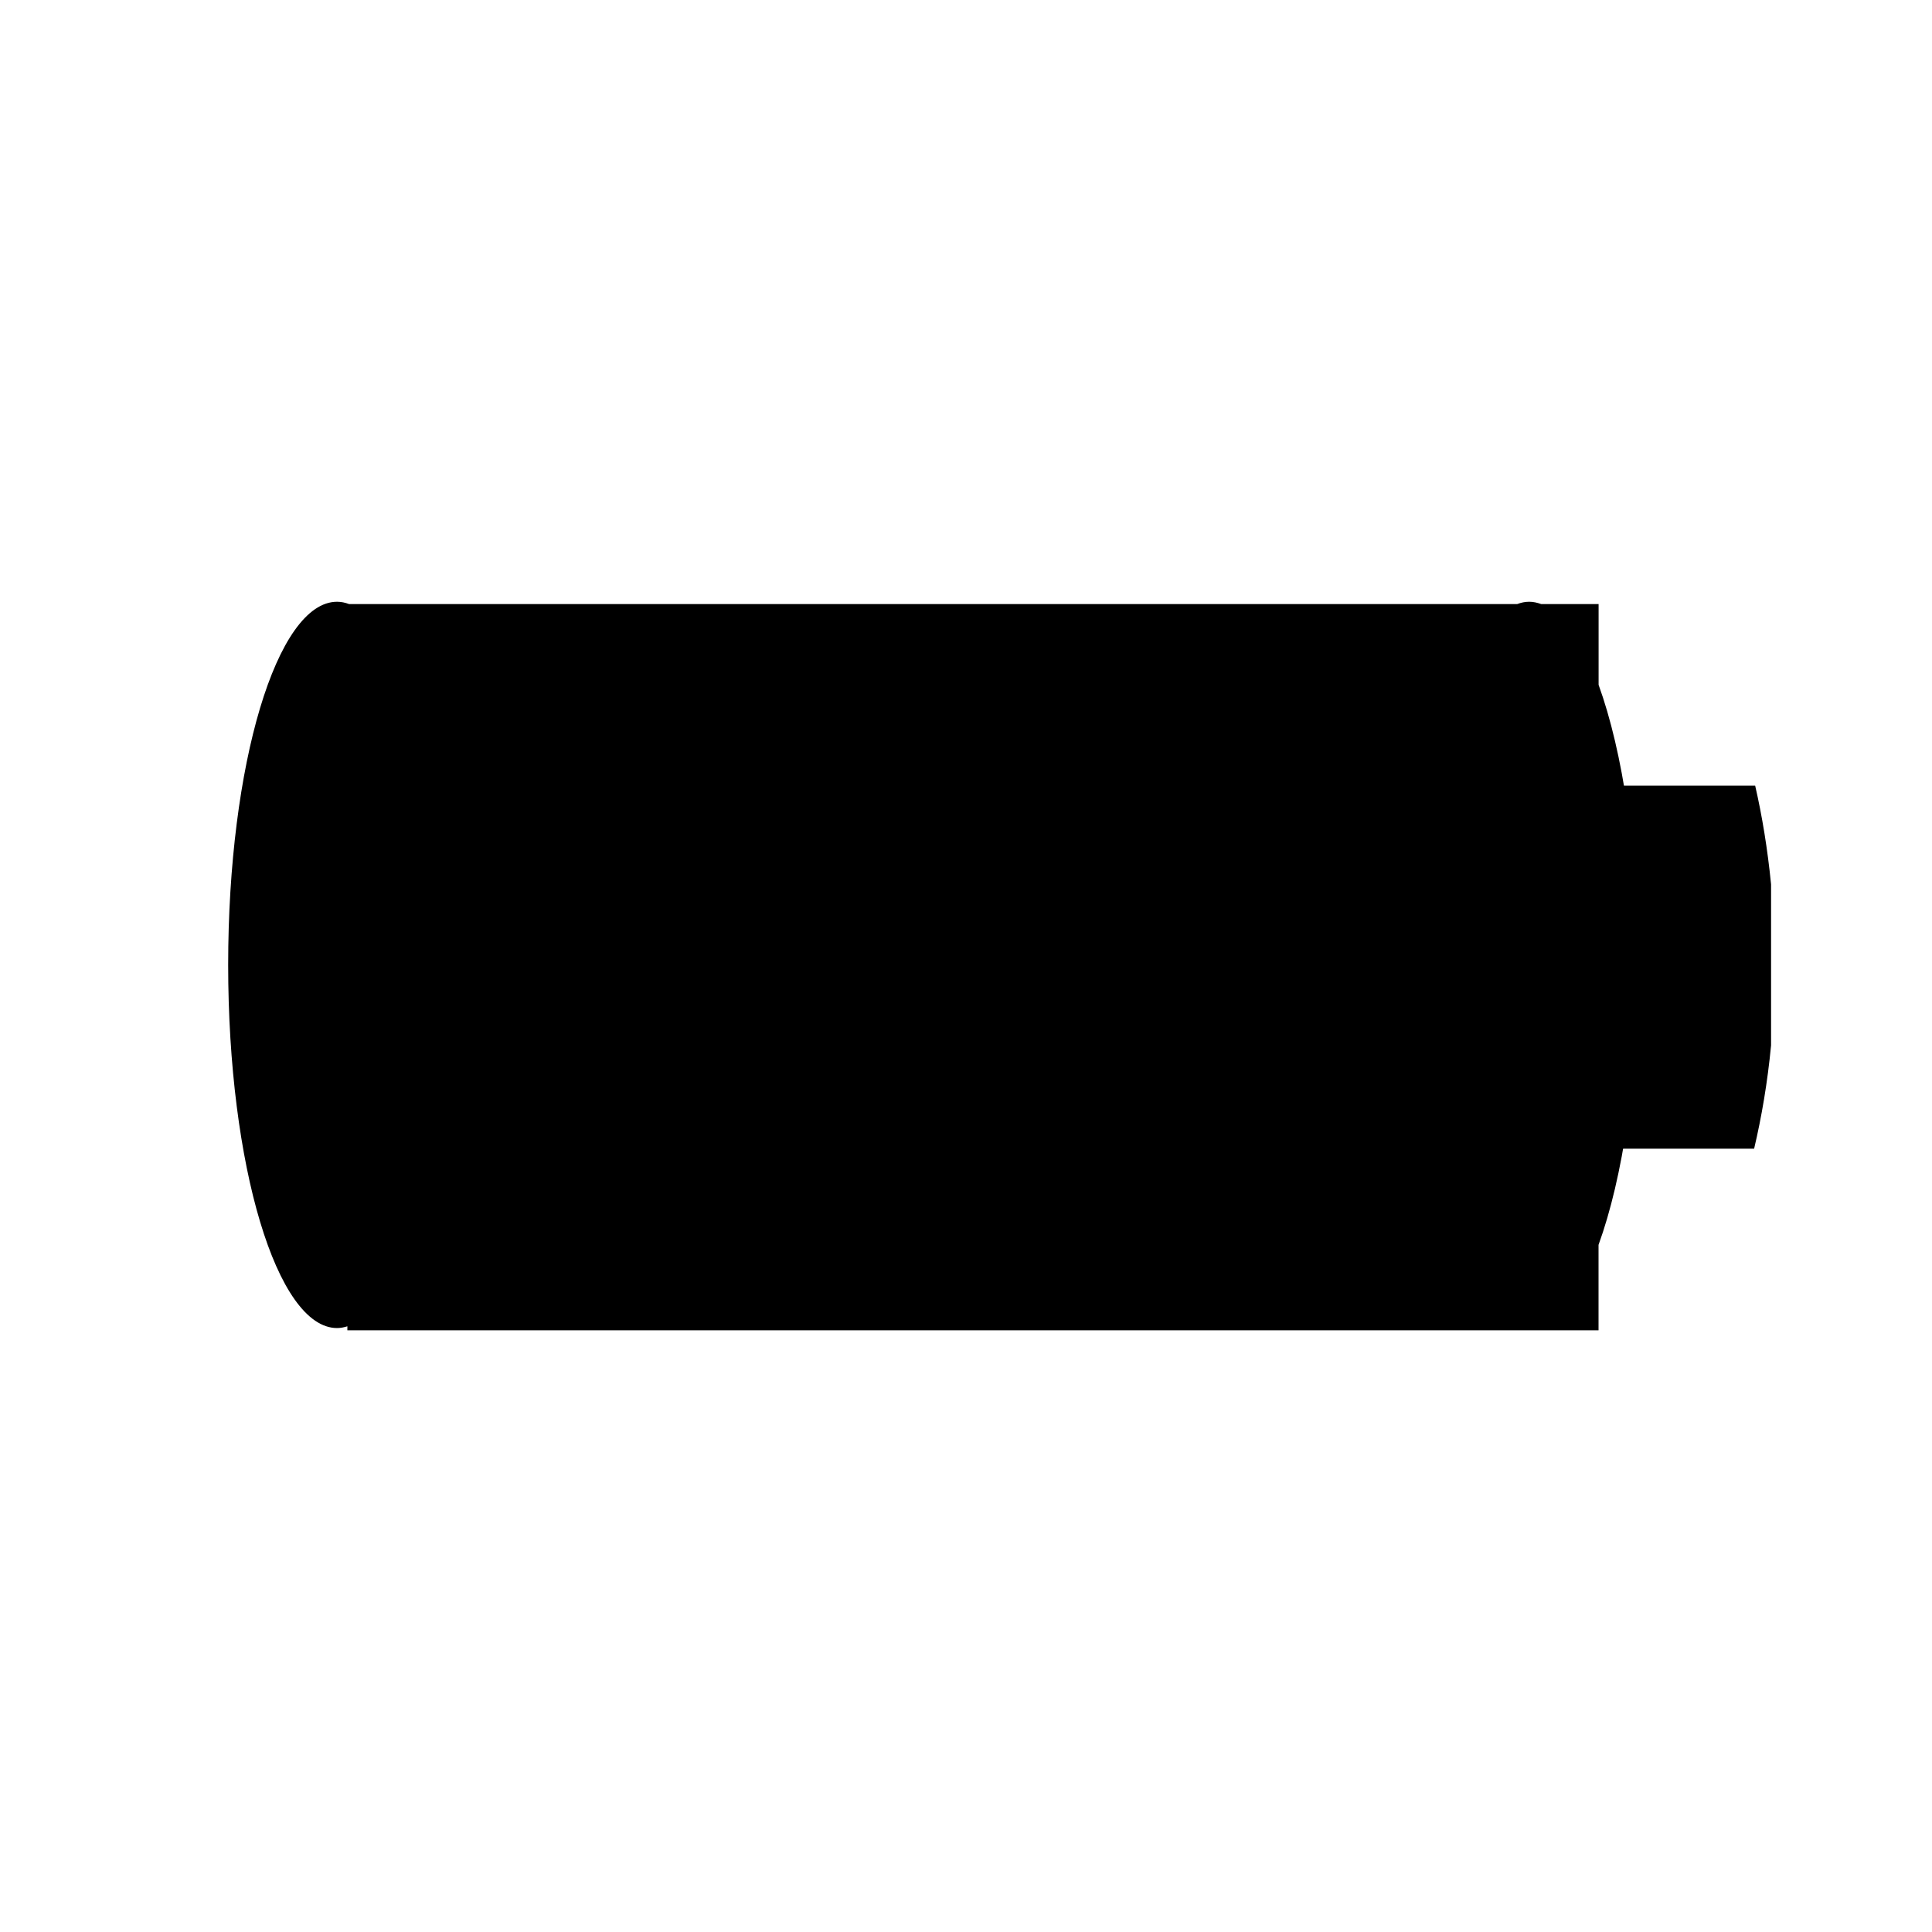
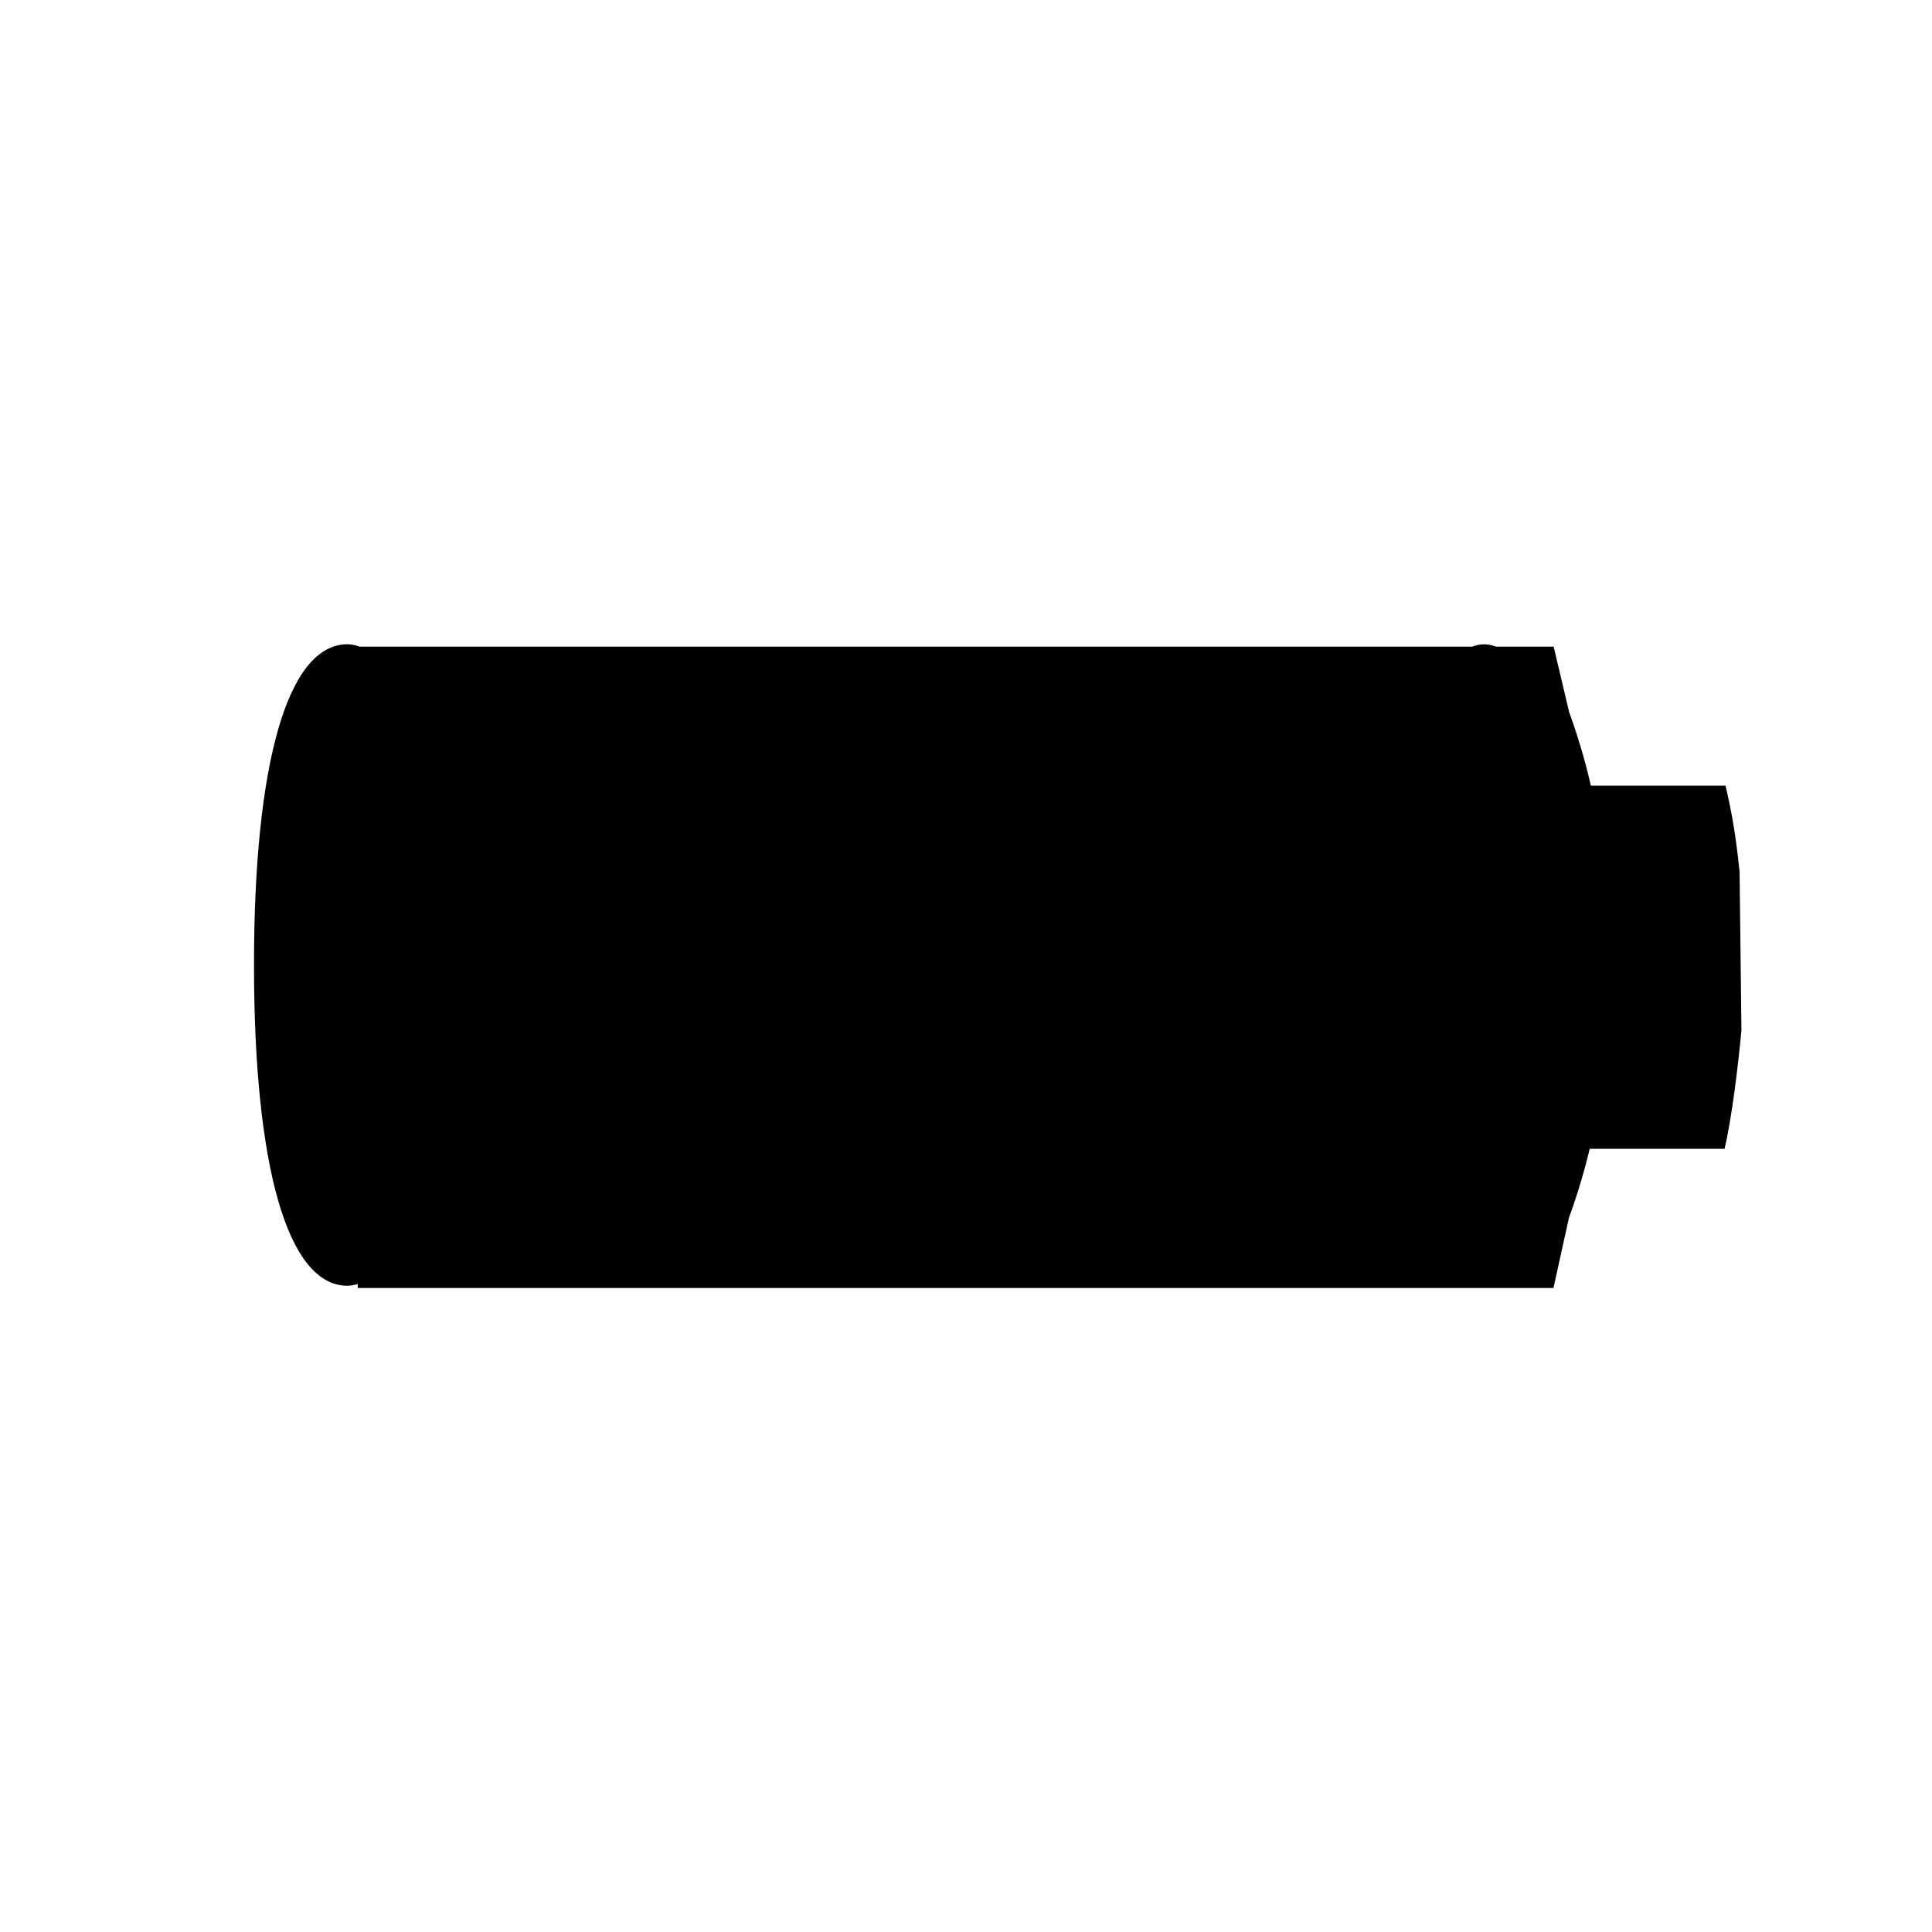
- <svg xmlns="http://www.w3.org/2000/svg" version="1.1" id="Layer_1" x="0px" y="0px" width="30px" height="30px" viewBox="0 0 30 30" style="enable-background:new 0 0 30 30;" xml:space="preserve">
+ <svg xmlns="http://www.w3.org/2000/svg" version="1.1" width="30" height="30" viewBox="0 0 30 30">
  <g>
-     <g>
-       <g>
-         <path style="fill-rule:evenodd;clip-rule:evenodd;" d="M25.437,14.982c0-1.749-0.239-3.312-0.614-4.348V9.38h-0.891     c-0.062-0.022-0.123-0.036-0.187-0.036S23.62,9.357,23.559,9.38H5.421C5.359,9.357,5.297,9.344,5.234,9.344     c-0.935,0-1.691,2.525-1.691,5.639c0,3.114,0.757,5.639,1.691,5.639c0.055,0,0.107-0.011,0.16-0.027v0.062h19.428V19.33     C25.197,18.296,25.437,16.732,25.437,14.982z" />
-       </g>
-     </g>
-     <g>
-       <g>
-         <path style="fill-rule:evenodd;clip-rule:evenodd;" d="M27.254,12.199h-3.197c-0.065,0.381-0.114,0.793-0.151,1.222v3.132     c0.04,0.452,0.094,0.886,0.164,1.284h3.168c0.116-0.492,0.208-1.03,0.263-1.604v-2.501     C27.447,13.187,27.363,12.672,27.254,12.199z" />
-       </g>
-     </g>
+     <line stroke-width="1" x1="" y1="" x2="" y2="" stroke="#449FDB" opacity="" />
  </g>
+   <path d="M24.978 14.982c0-1.749-0.238-2.891-0.613-3.927l-0.24-1.014h-0.893c-0.062-0.022-0.123-0.036-0.188-0.036-0.062 0-0.125 0.013-0.186 0.036h-17.274c-0.063-0.022-0.125-0.037-0.188-0.037-0.935 0-1.452 1.865-1.452 4.978 0 3.116 0.517 4.983 1.451 4.983 0.055 0 0.107-0.012 0.16-0.027v0.062h18.567l0.24-1.088c0.375-1.033 0.616-2.18 0.616-3.93z" fill="#000000" />
+   <path d="M26.794 12.199h-3.197c-0.064 0.381-0.113 0.793-0.15 1.222v3.132c0.039 0.453 0.094 0.887 0.164 1.285h3.168c0.115-0.492 0.207-1.264 0.262-1.838l-0.029-2.468c-0.058-0.546-0.109-0.86-0.218-1.333z" fill="#000000" />
</svg>
